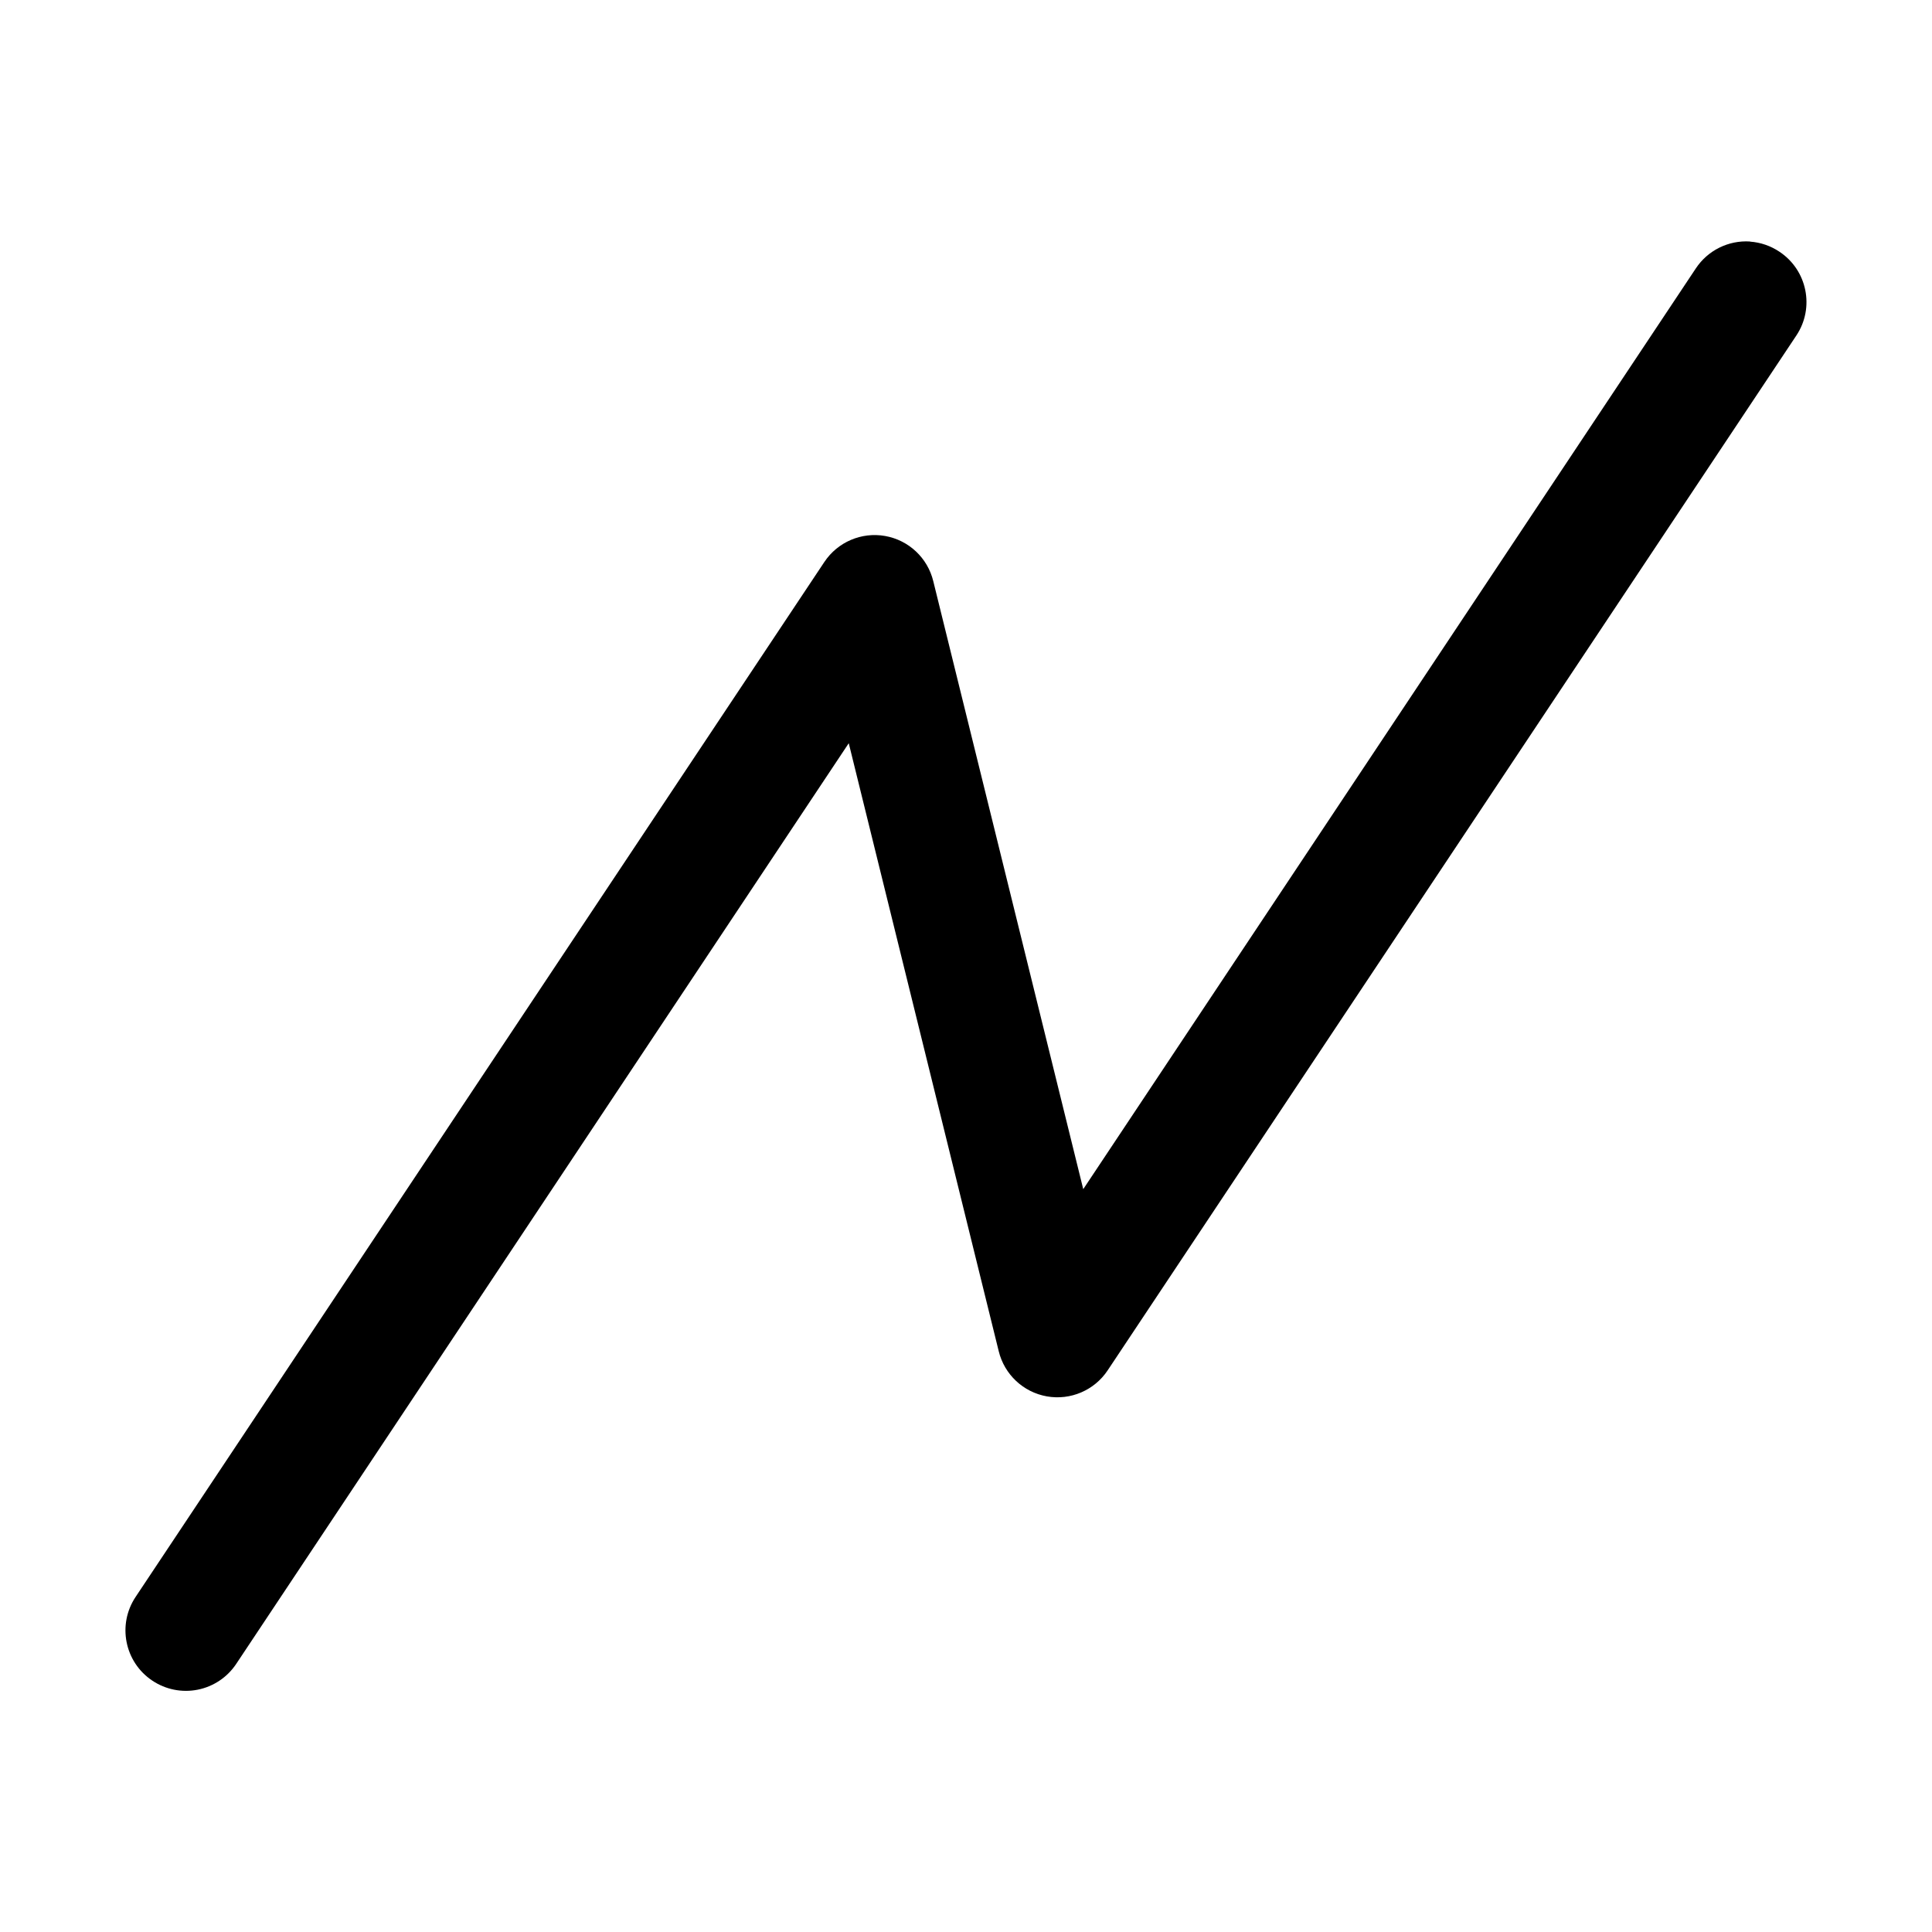
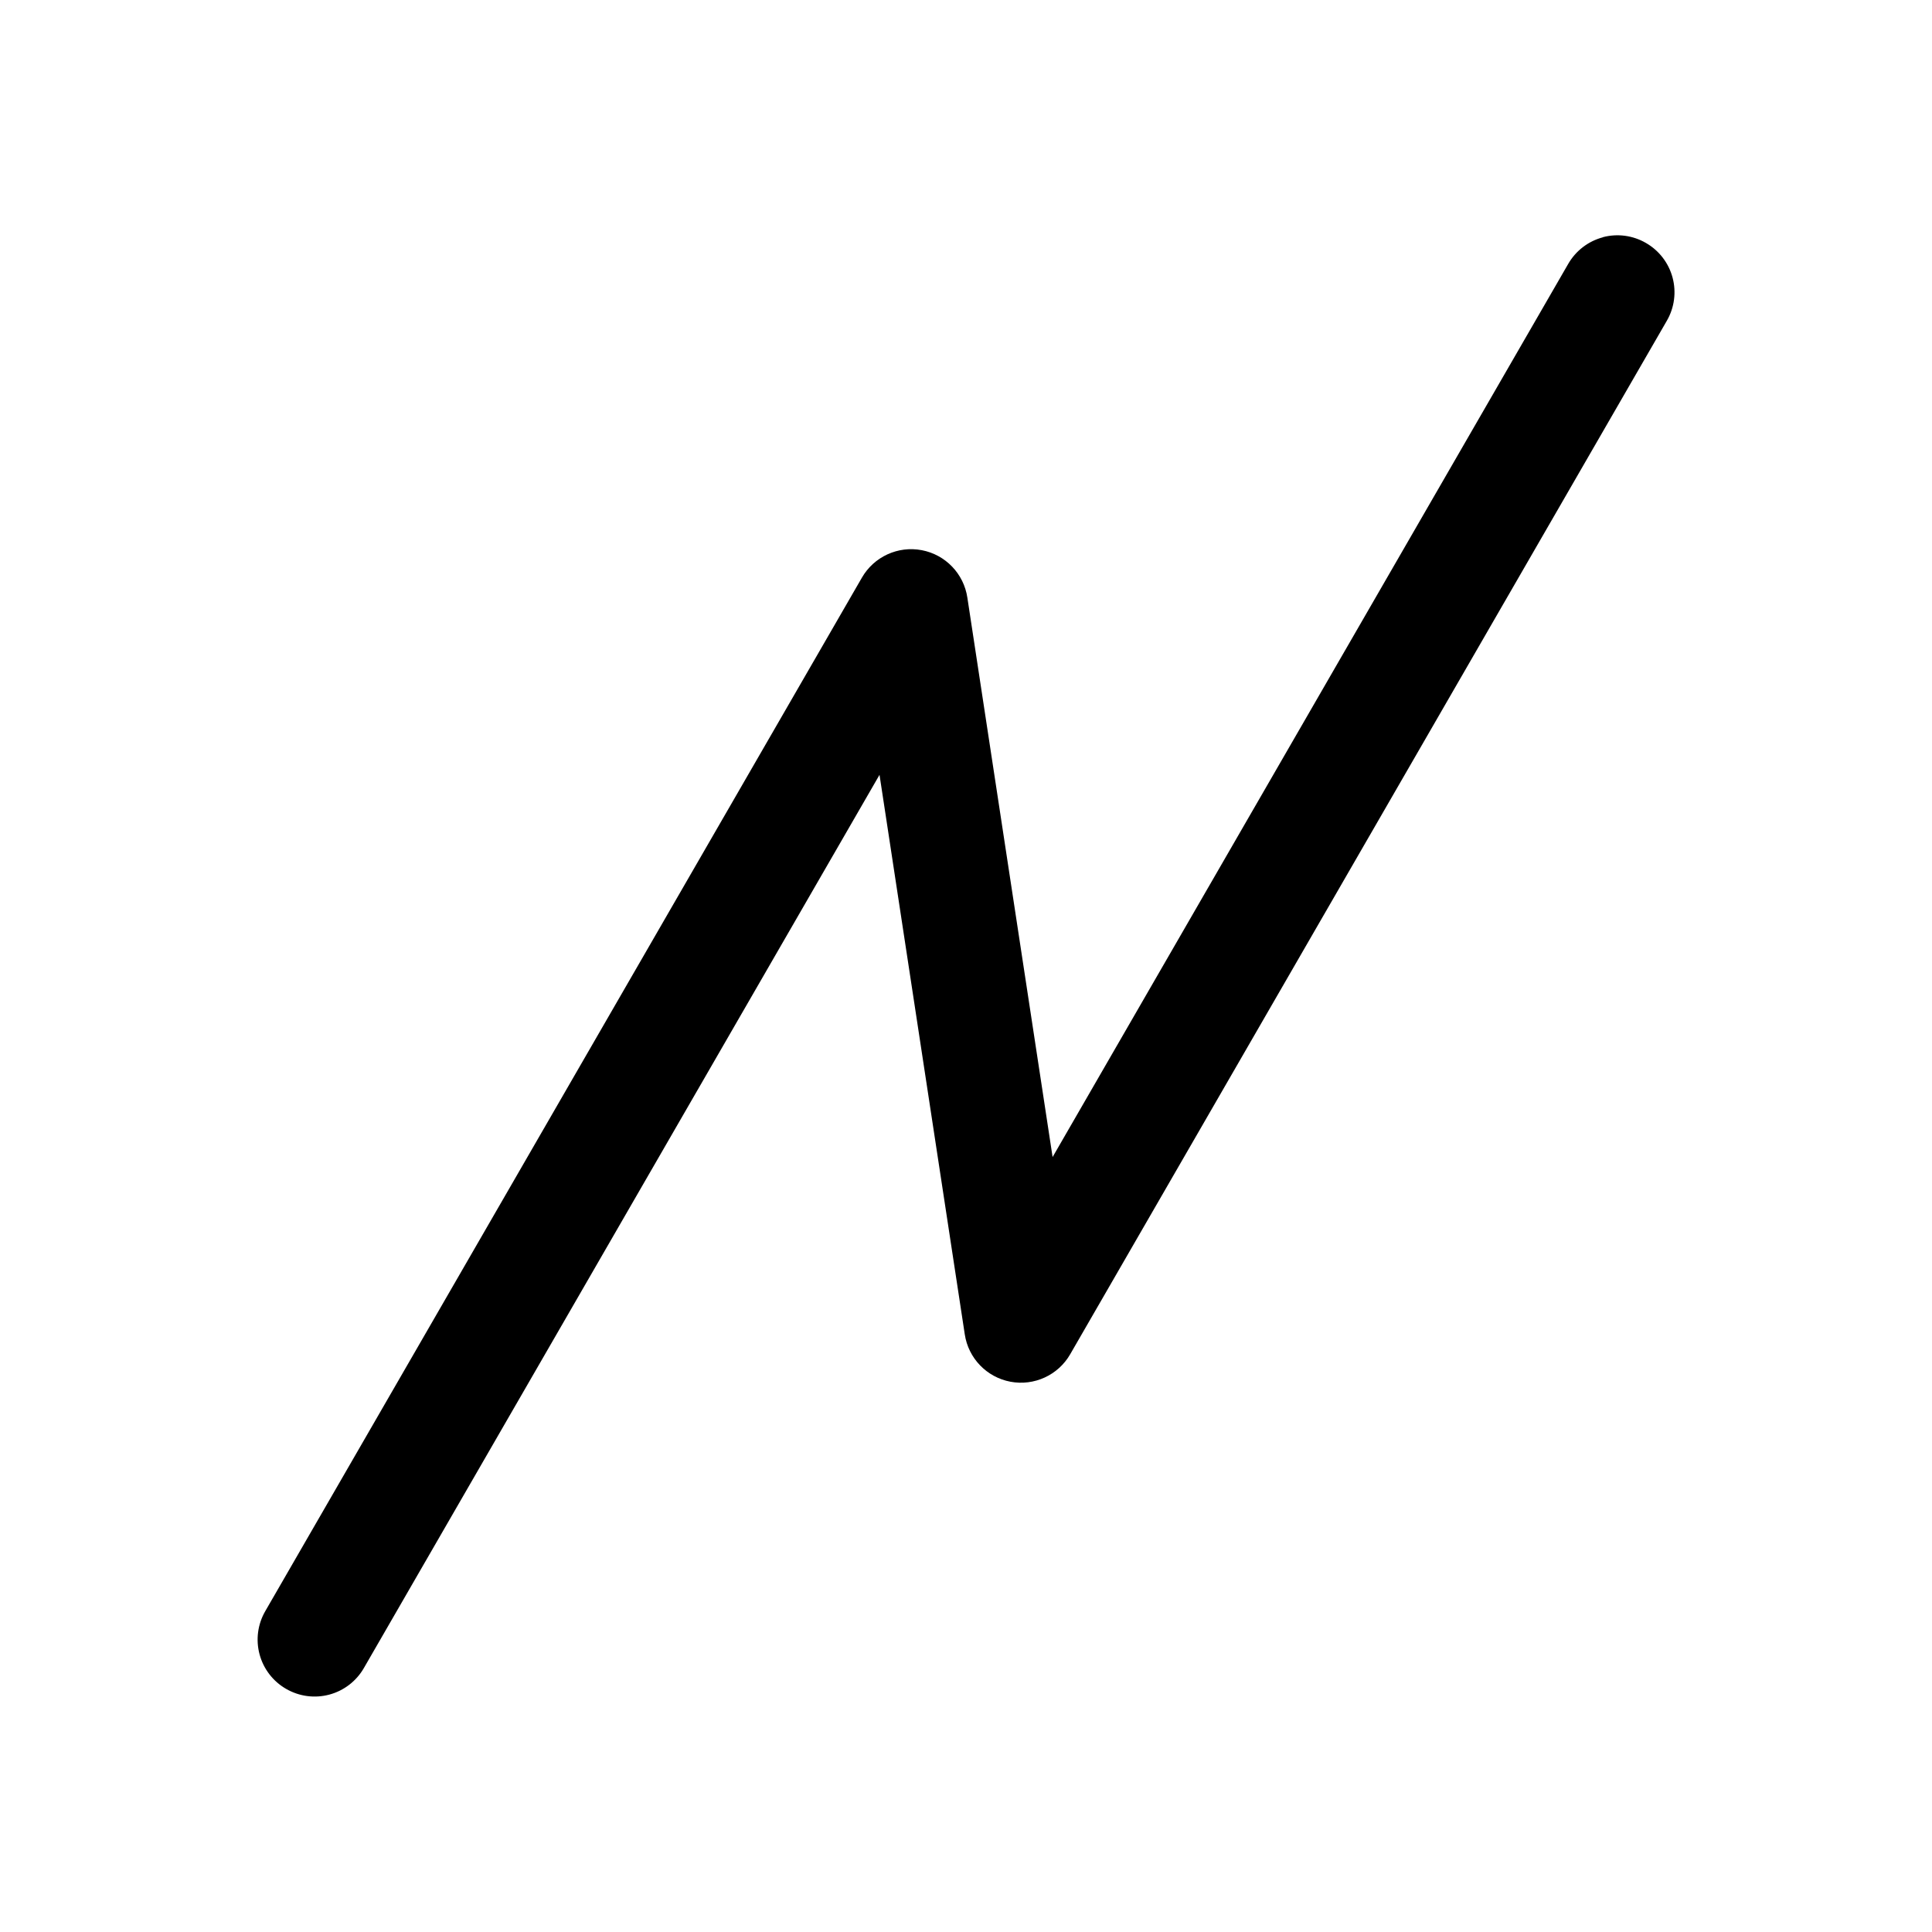
- <svg xmlns="http://www.w3.org/2000/svg" width="16" height="16" version="1.1" viewBox="0 0 16 16">
-   <path d="m14.493 2a.5.5 0 00-.449.223l-5.073 7.625-1.242-5.035a.5.5 0 00-.902-.159l-5.704 8.571a.5.5 0 00.138.693.5.5 0 00.695-.138l5.073-7.625 1.242 5.035a.5.5 0 00.902.159l5.704-8.571a.5.5 0 00-.14-.693.5.5 0 00-.244-.084z" />
+ <svg xmlns="http://www.w3.org/2000/svg" width="17" height="17" version="1.1" viewBox="0 0 17 17">
+   <path d="m14.104 2.088a.5.5 0 00-.305.234l-4.537 7.859-.75-4.922a.5.5 0 00-.928-.176l-5.25 9.094a.5.5 0 00.184.684.5.5 0 00.684-.184l4.537-7.859.75 4.922a.5.5 0 00.928.176l5.25-9.094a.5.5 0 00-.184-.684.5.5 0 00-.379-.051z" color="#000000" stroke-linecap="round" stroke-linejoin="round" style="-inkscape-stroke:none" />
</svg>
